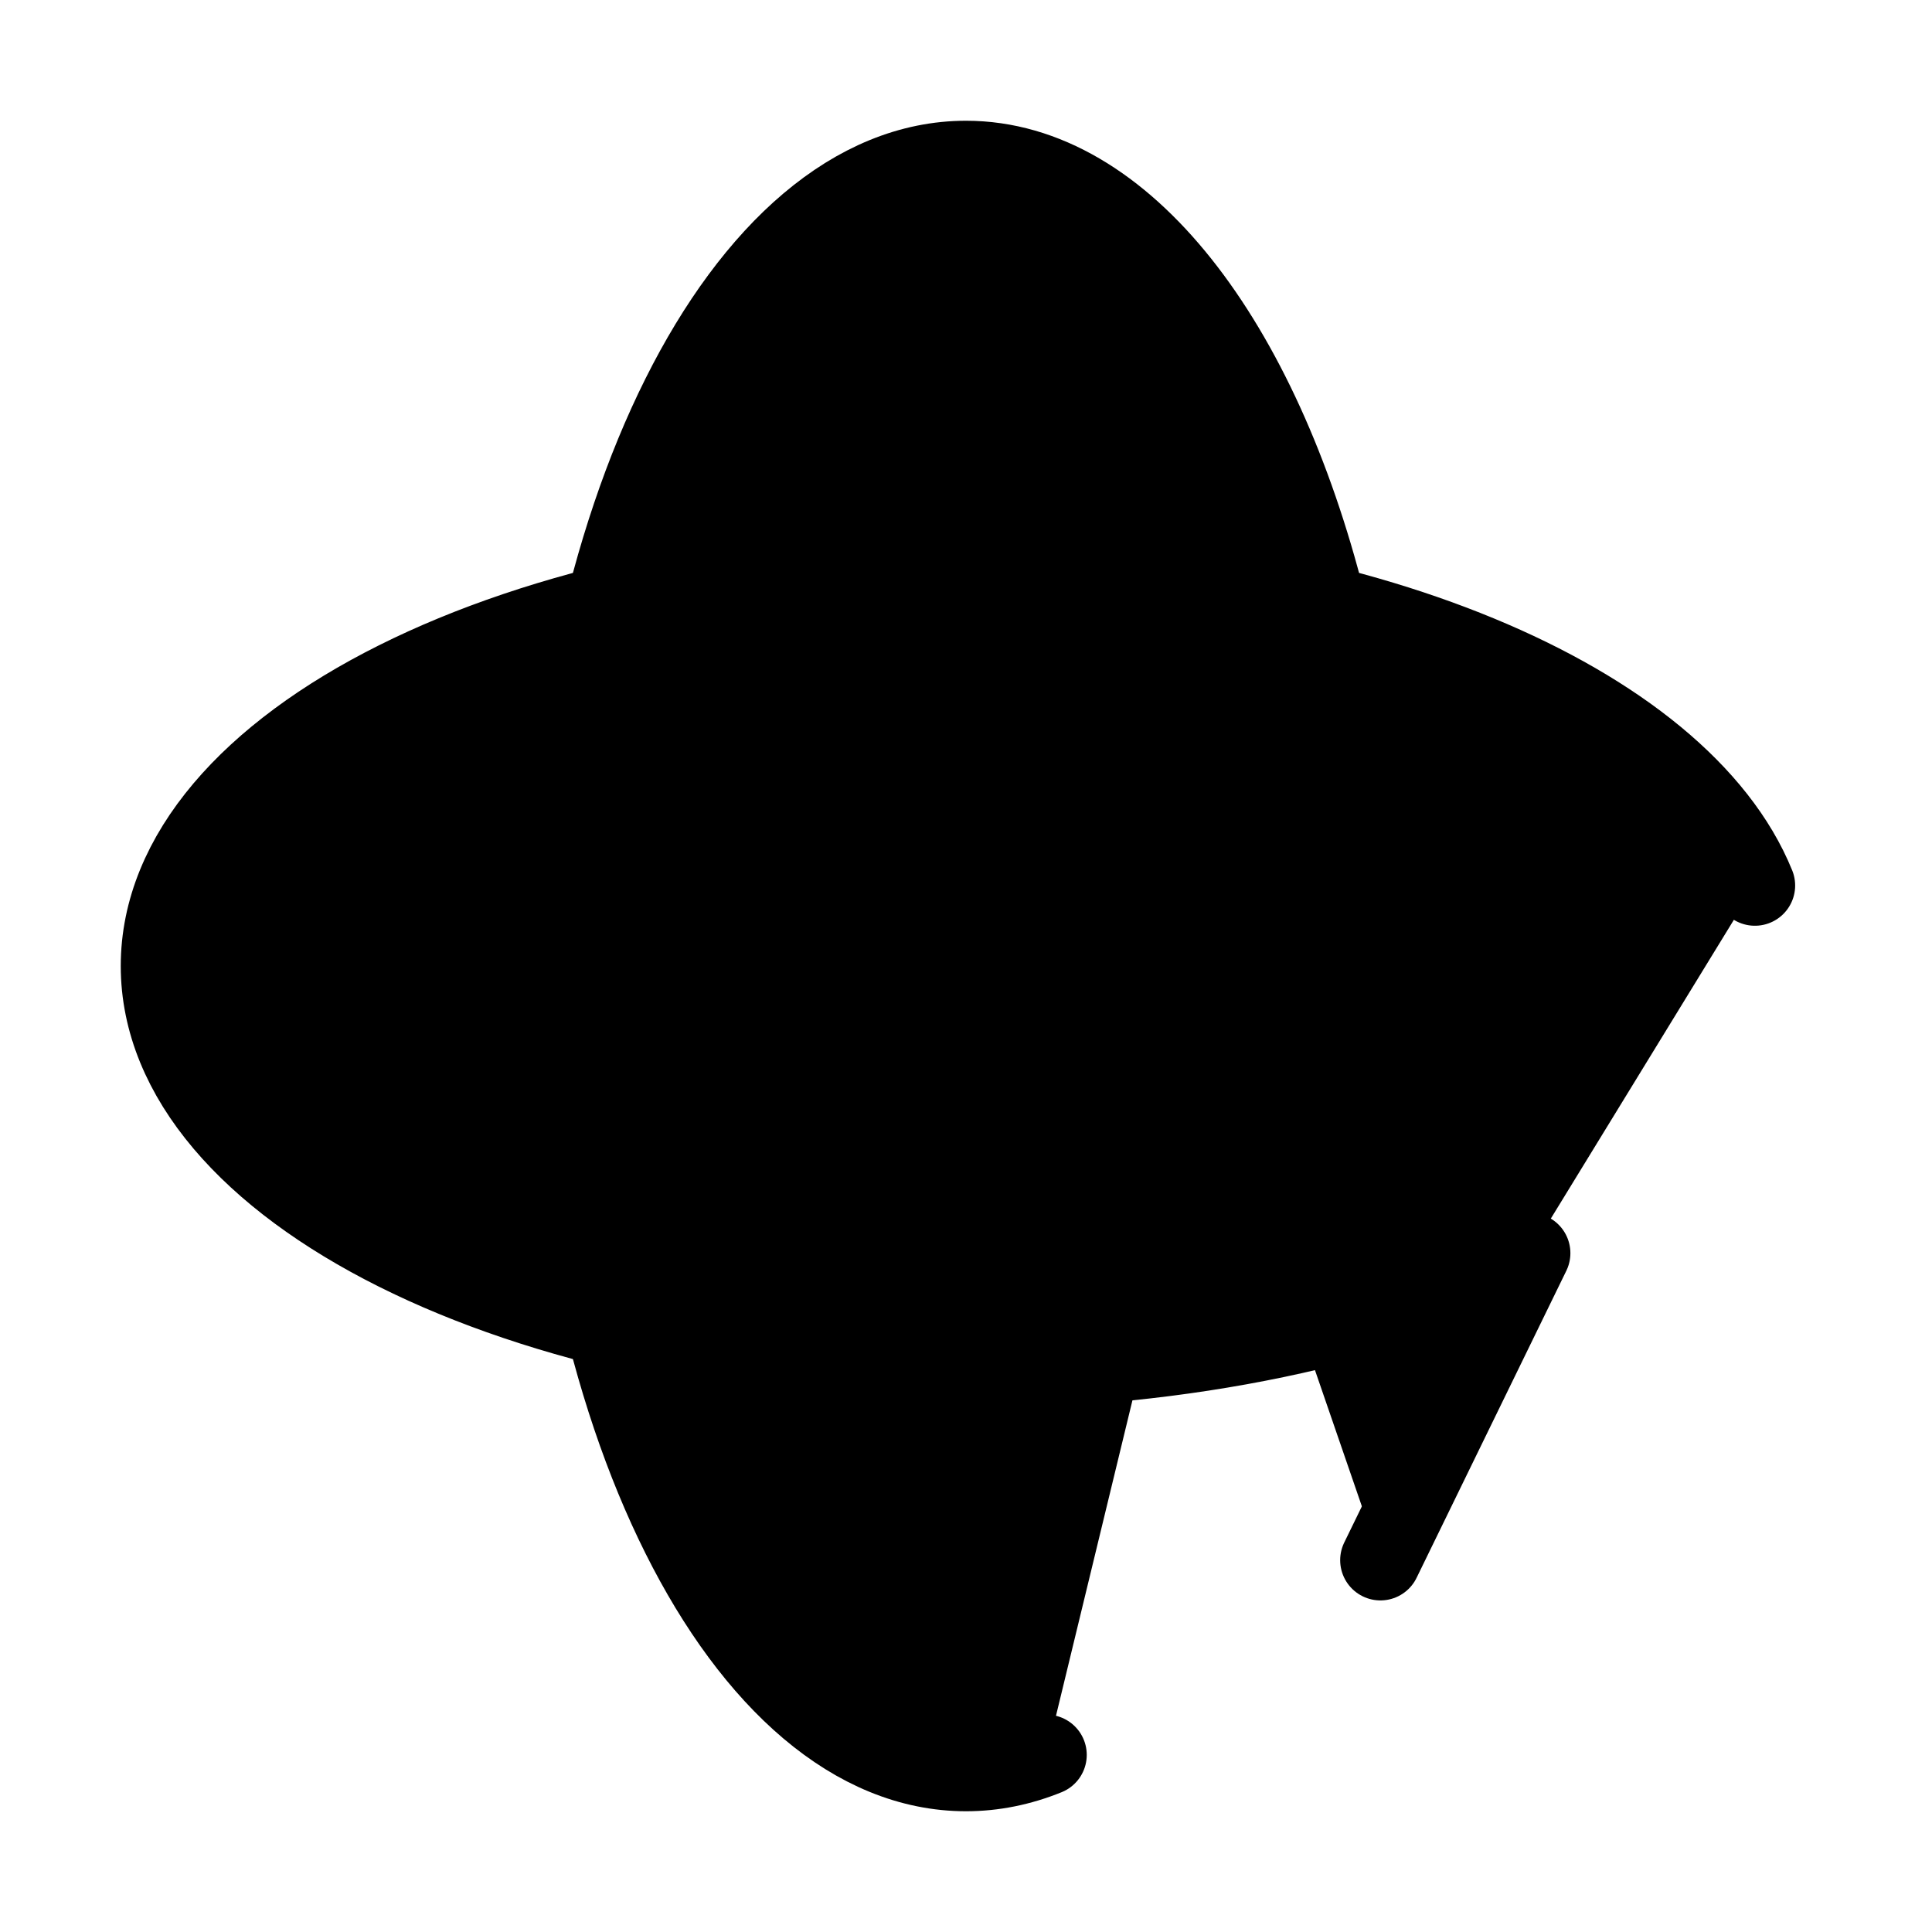
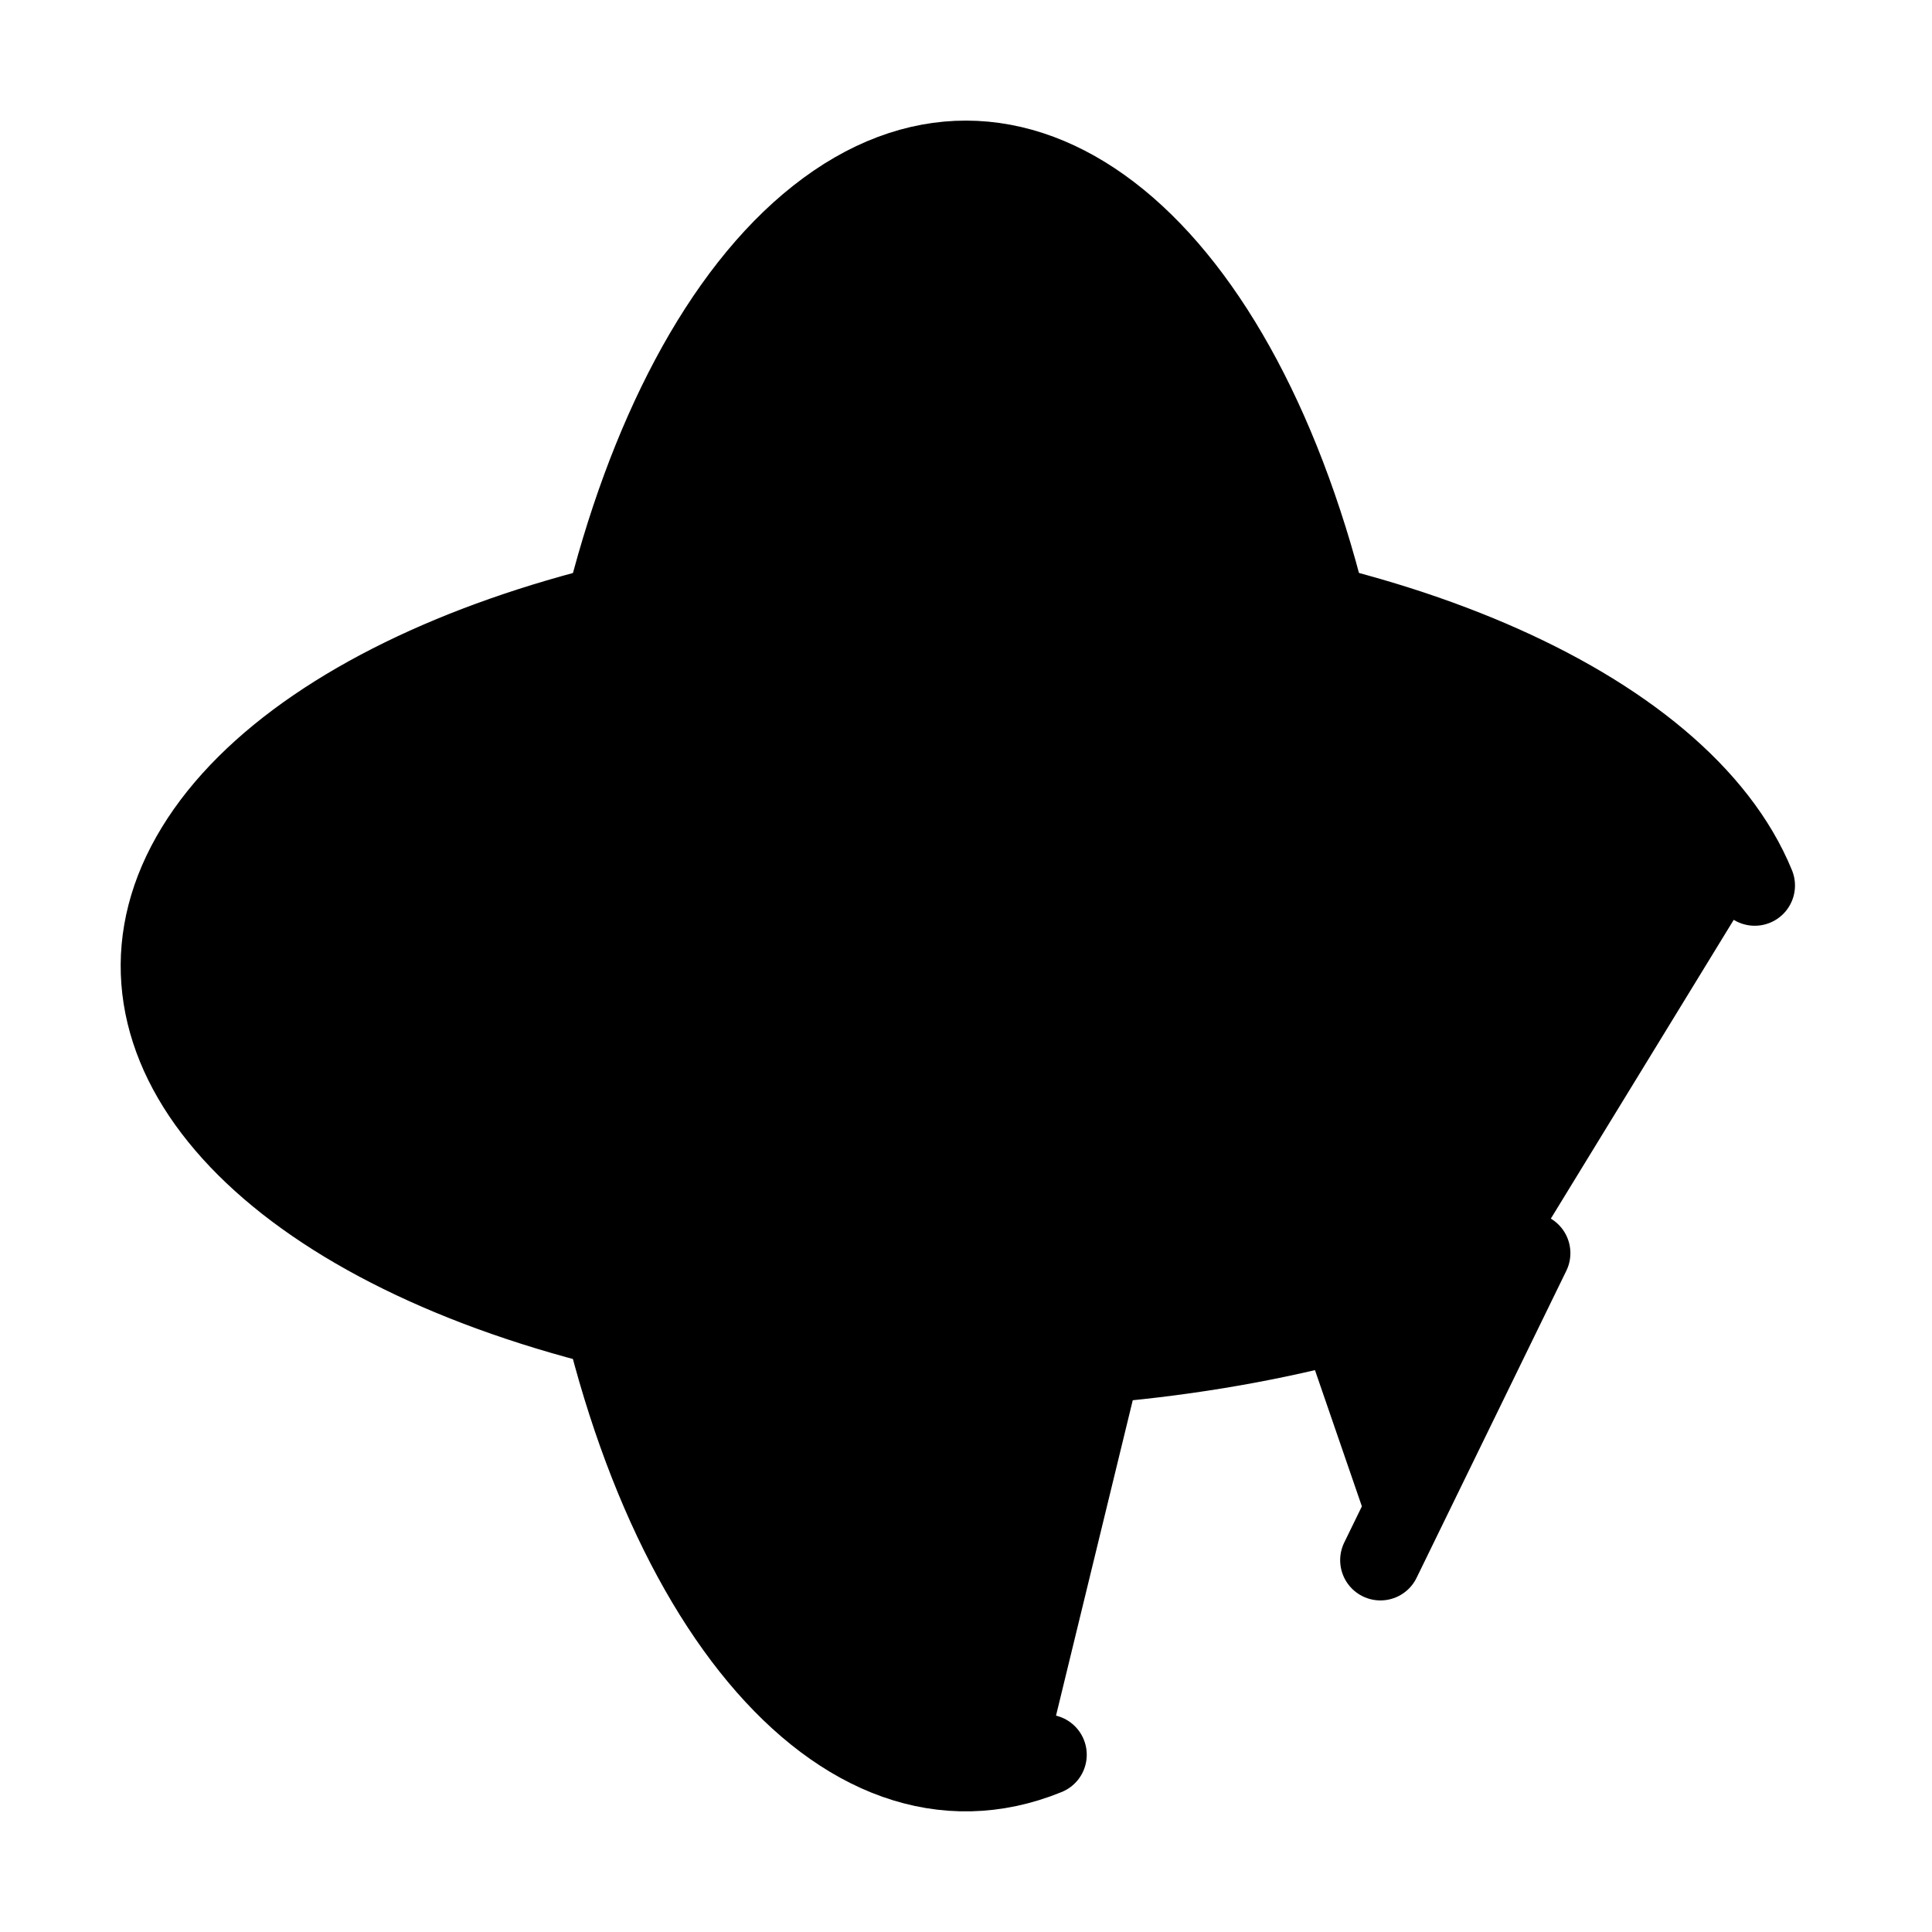
<svg xmlns="http://www.w3.org/2000/svg" width="24" height="24" viewBox="0 0 24 24" fill="currentColor" stroke="currentColor" stroke-width="calc((100vw - 100vh) / 10)" stroke-linecap="round" stroke-linejoin="round">
-   <path vector-effect="non-scaling-stroke" d="M16.466 7.5C15.643 4.237 13.952 2 12 2 9.239 2 7 6.477 7 12s2.239 10 5 10c.342 0 .677-.069 1-.2" />
  <path vector-effect="non-scaling-stroke" d="m15.194 13.707 3.814 1.86-1.86 3.814" />
-   <path vector-effect="non-scaling-stroke" d="M19 15.57c-1.804.885-4.274 1.43-7 1.43-5.523 0-10-2.239-10-5s4.477-5 10-5c4.838 0 8.873 1.718 9.8 4" />
+   <path vector-effect="non-scaling-stroke" d="M16.472 7.528 A 5 10 0 1 0 13 21.798" />
+   <path vector-effect="non-scaling-stroke" d="M21.798 11 A 10 5 0 1 0 19 15.571" />
</svg>
